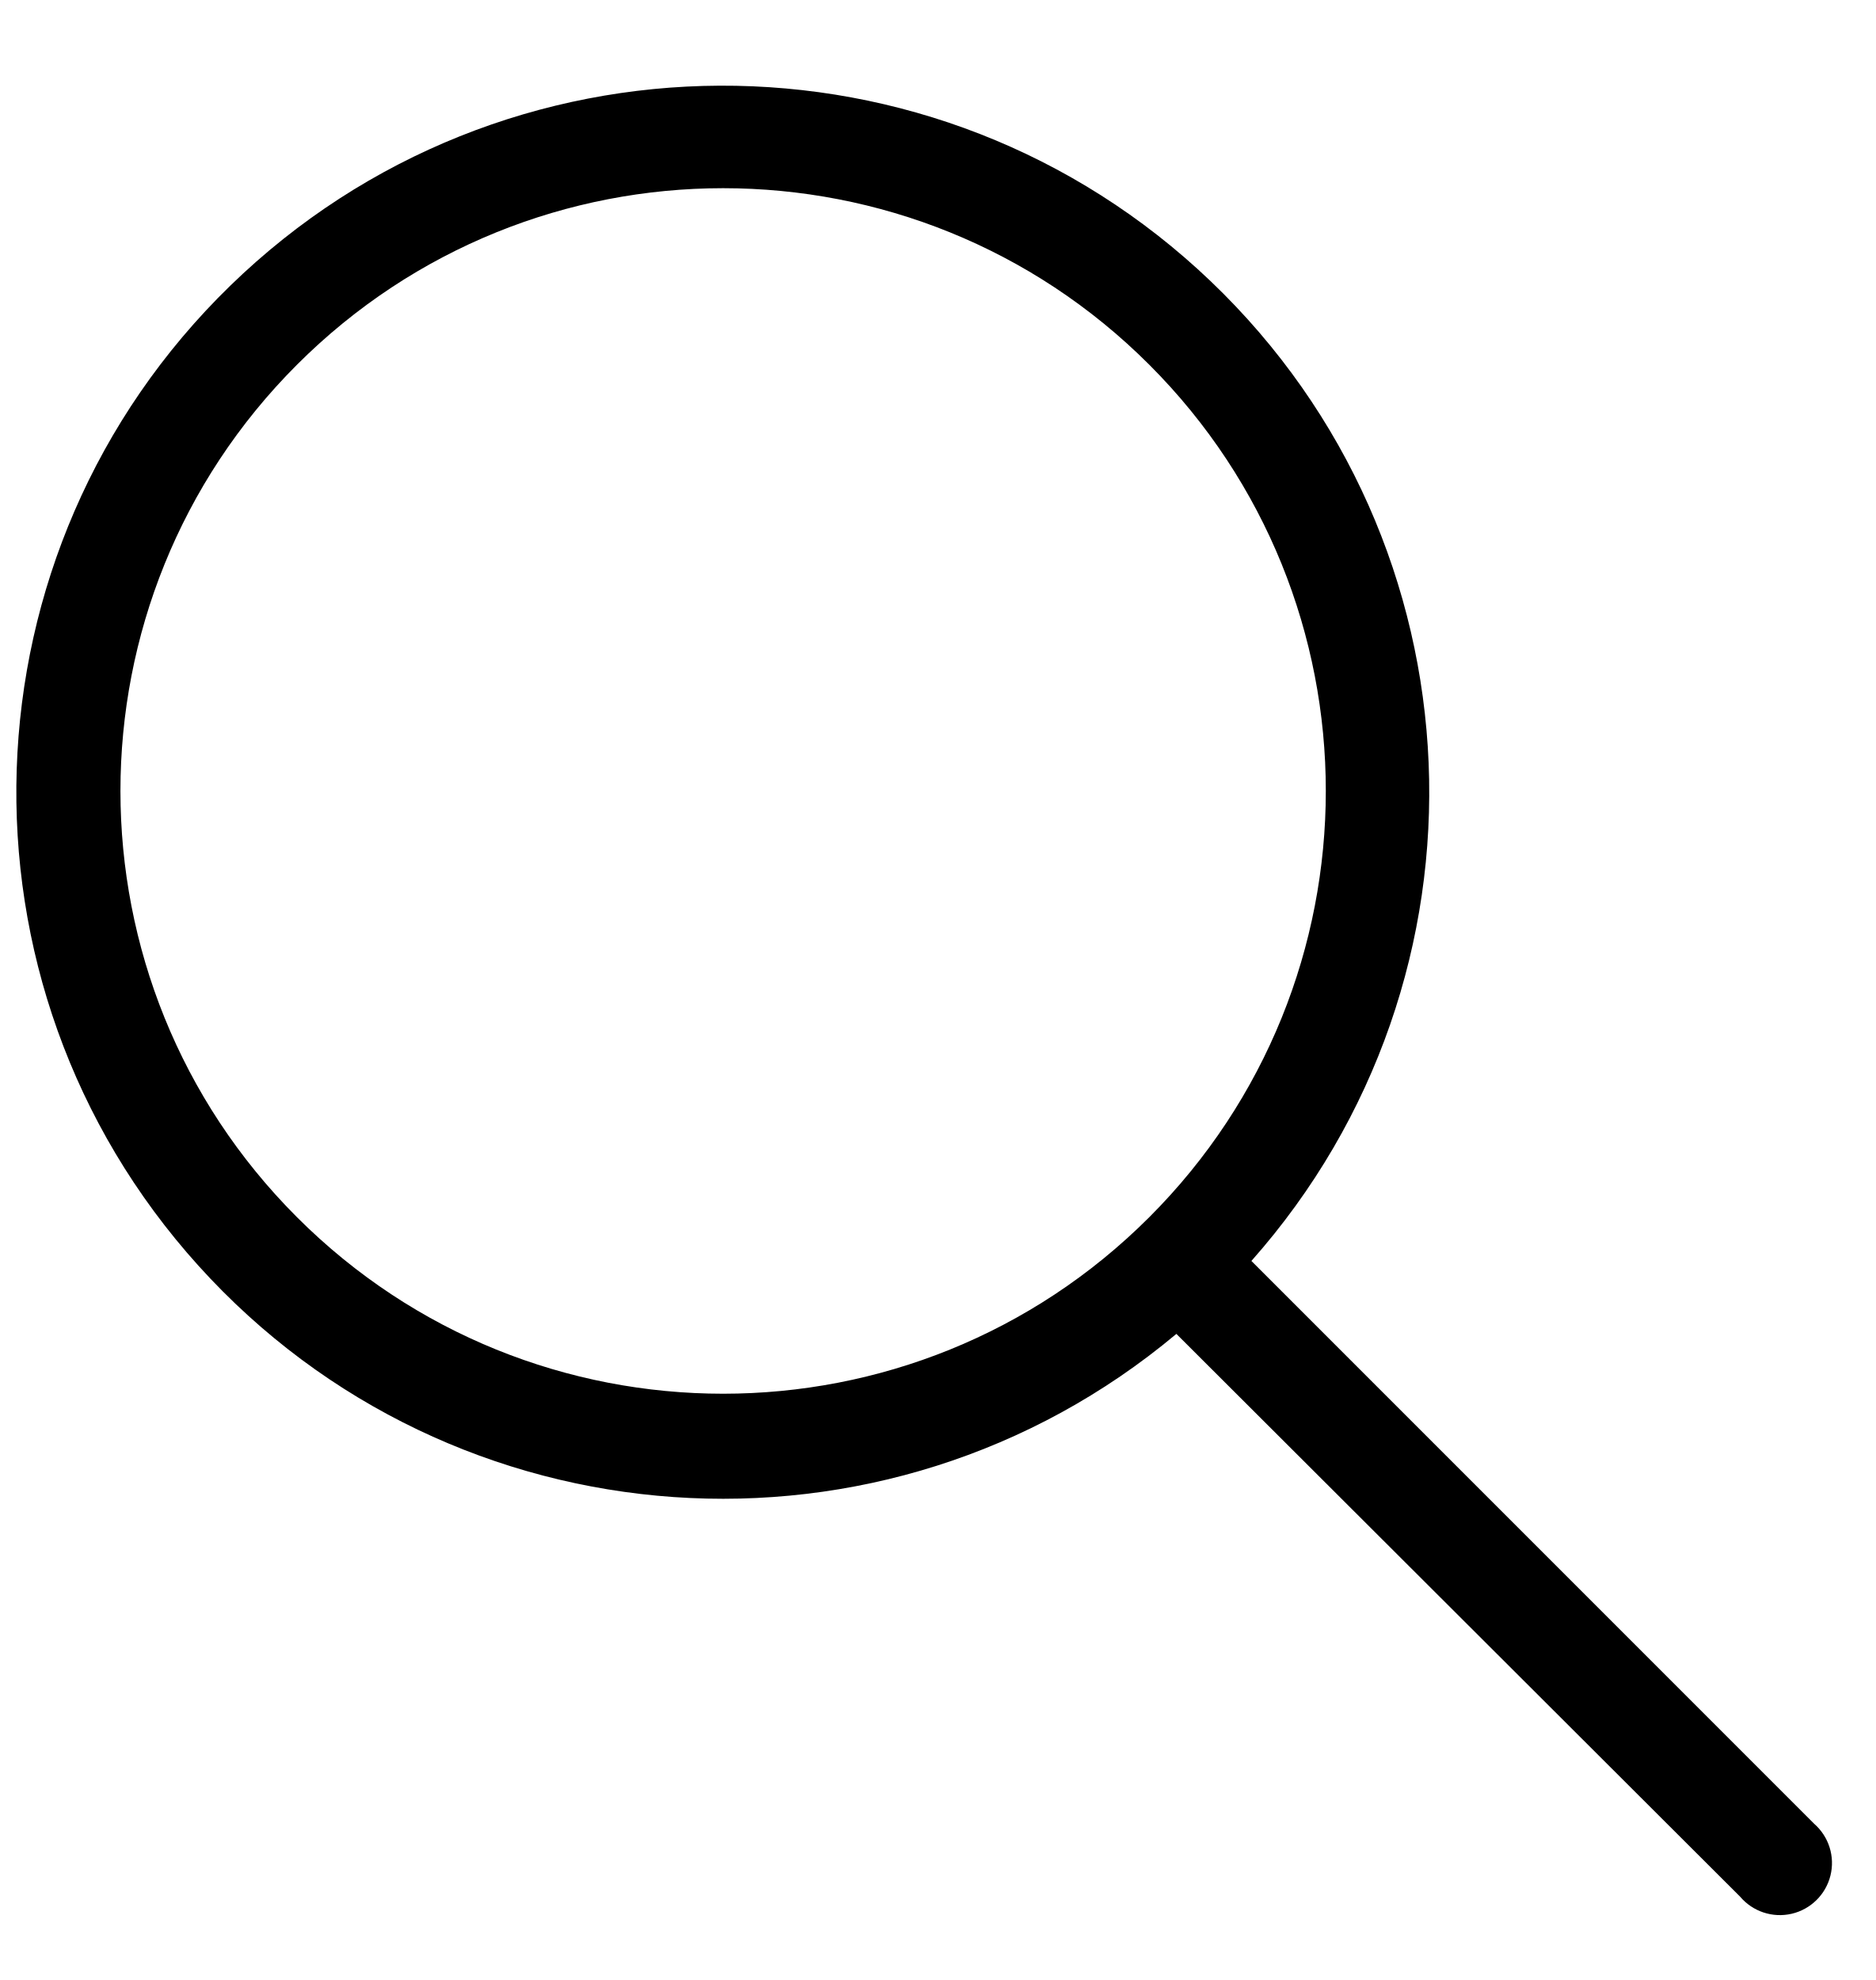
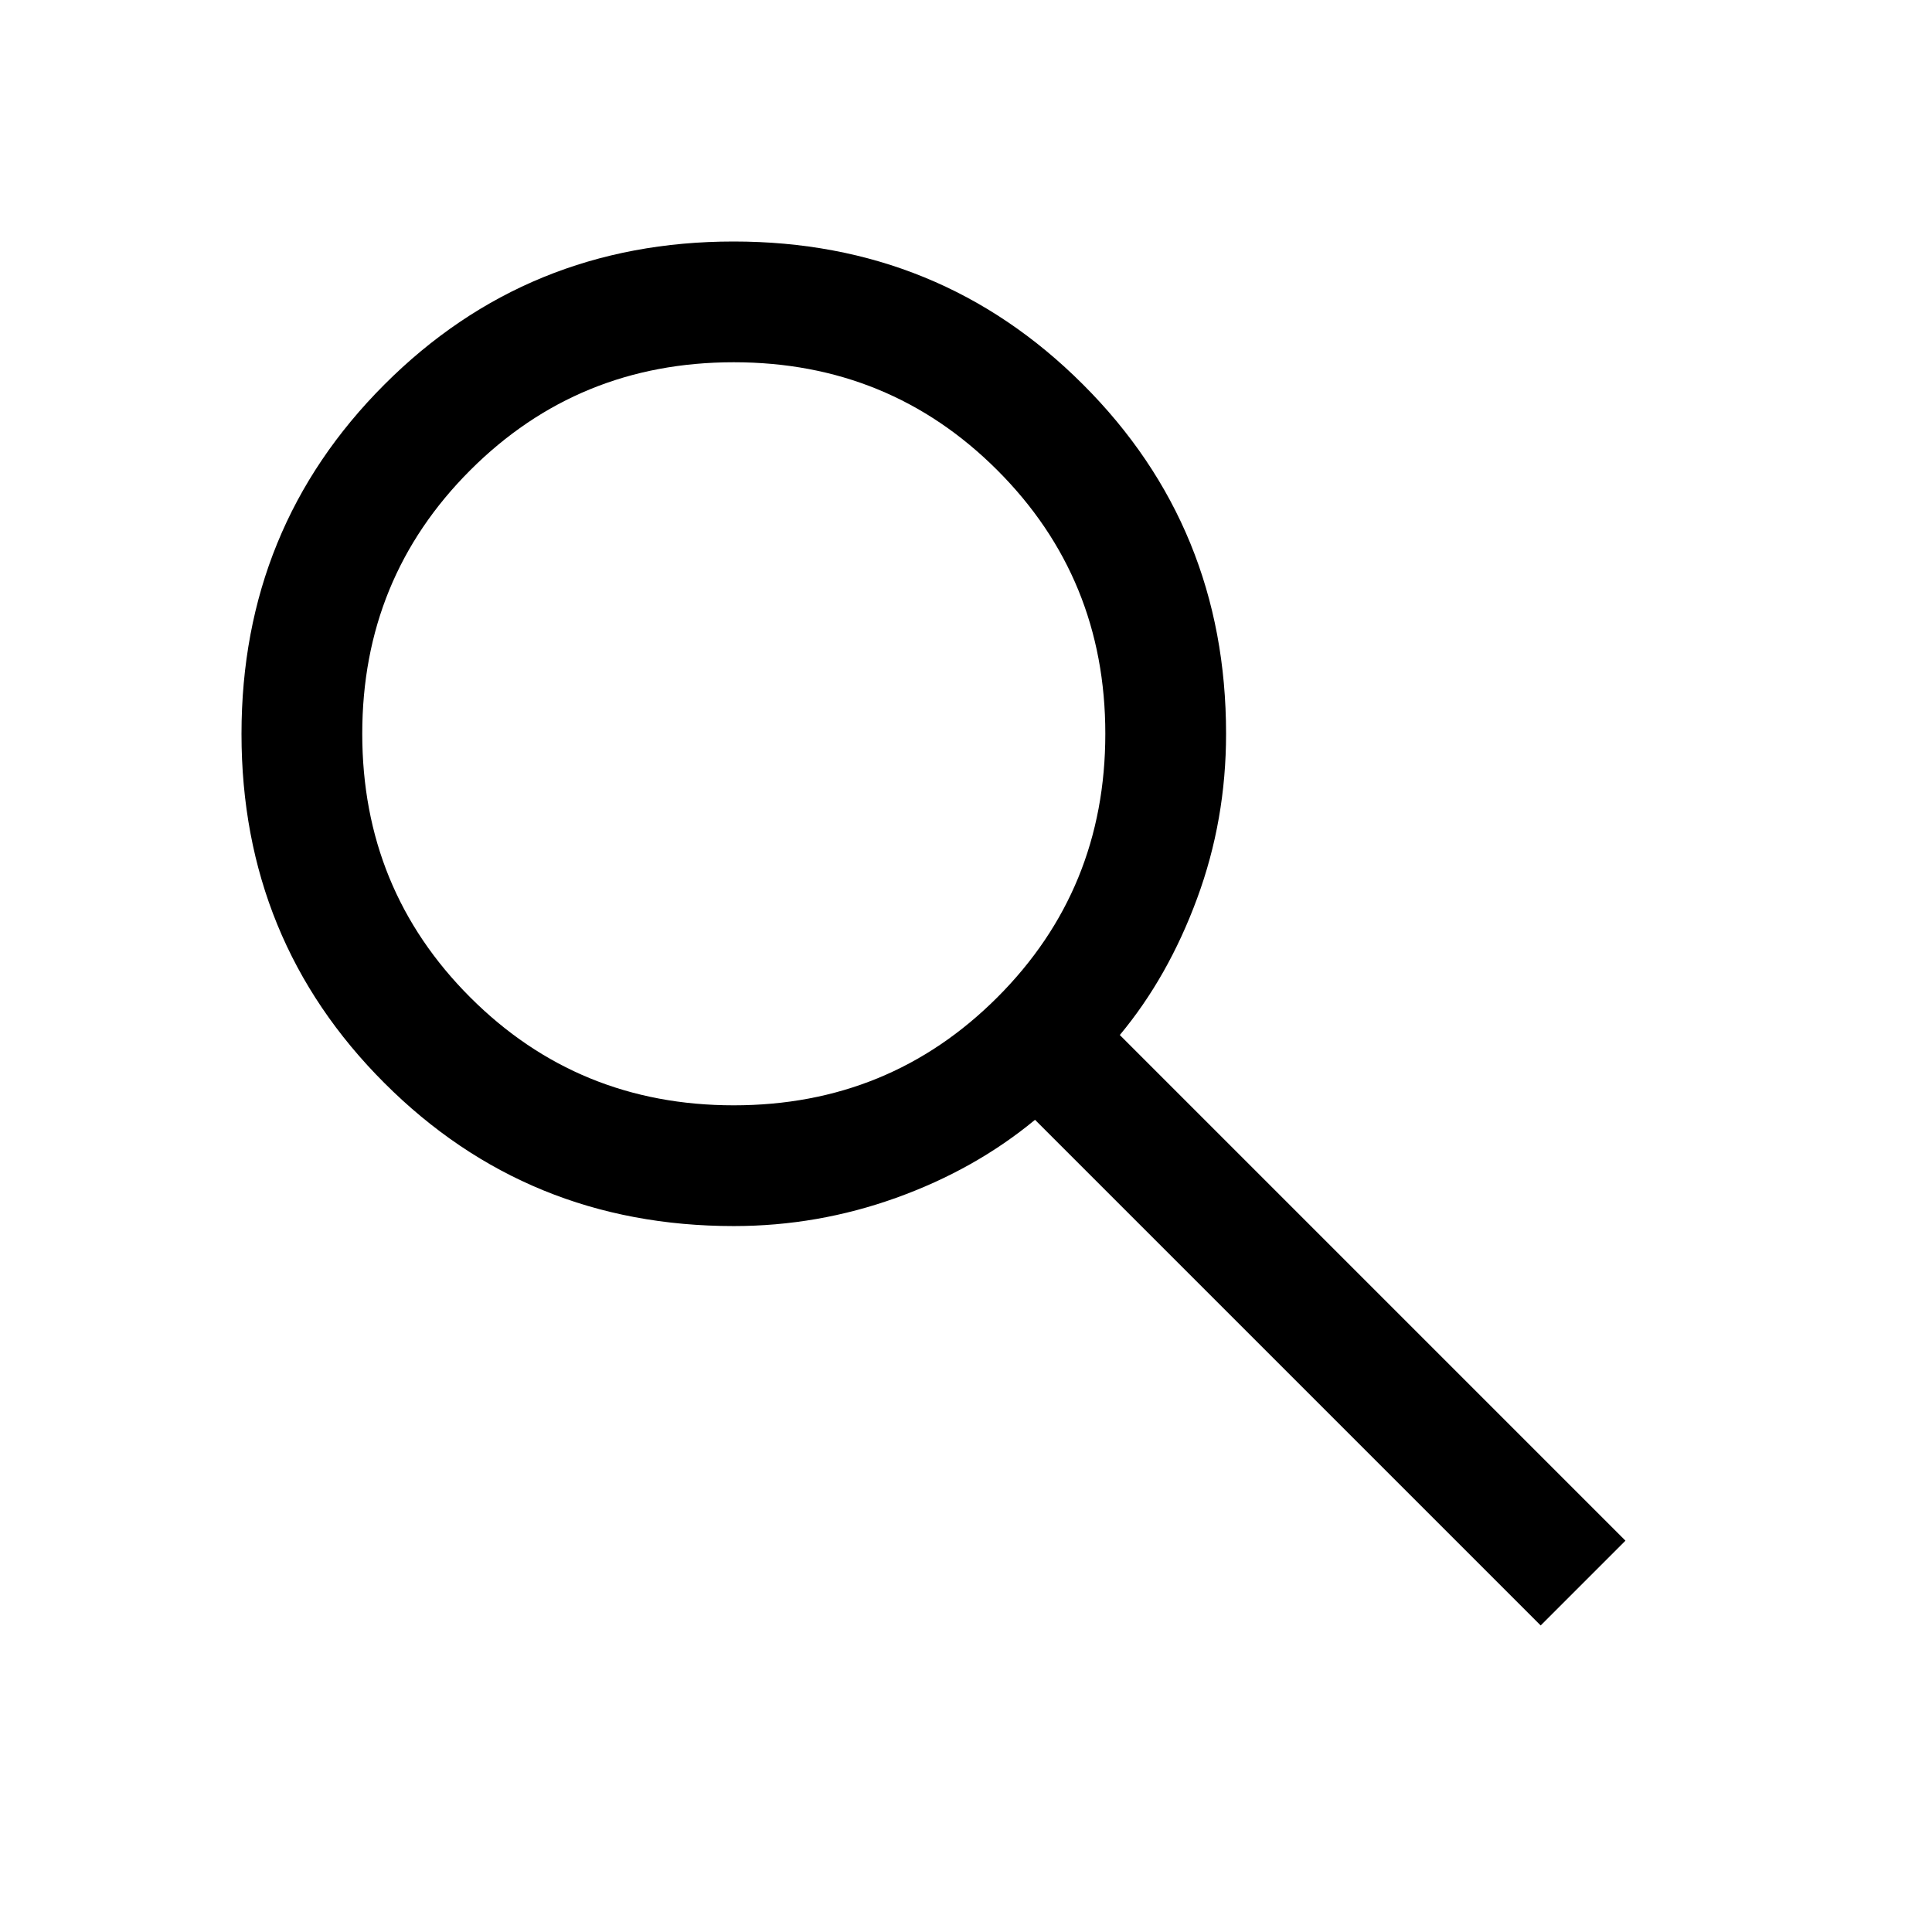
- <svg fill="none" class="icon icon-search" viewBox="0 0 18 19">
-   <path fill="currentColor" fill-rule="evenodd" d="M11.03 11.68A5.784 5.784 0 1 1 2.85 3.5a5.784 5.784 0 0 1 8.18 8.18m.26 1.12a6.78 6.78 0 1 1 .72-.7l5.4 5.4a.5.5 0 1 1-.71.7z" clip-rule="evenodd" />
+ <svg xmlns="http://www.w3.org/2000/svg" class="icon icon-search" width="18" height="18" viewBox="0 0 18 18" fill="none">
+   <path d="M14.354 15.144L9.643 10.433C9.268 10.743 8.837 10.985 8.349 11.16C7.862 11.335 7.358 11.423 6.836 11.423C5.555 11.423 4.47 10.979 3.582 10.091C2.694 9.204 2.25 8.119 2.25 6.838C2.25 5.556 2.694 4.471 3.581 3.583C4.469 2.694 5.554 2.25 6.835 2.25C8.117 2.25 9.202 2.694 10.09 3.582C10.979 4.47 11.423 5.555 11.423 6.836C11.423 7.372 11.333 7.884 11.153 8.371C10.973 8.859 10.733 9.283 10.433 9.643L15.144 14.354L14.354 15.144ZM6.836 10.298C7.803 10.298 8.621 9.963 9.292 9.292C9.963 8.621 10.298 7.803 10.298 6.836C10.298 5.87 9.963 5.052 9.292 4.381C8.621 3.71 7.803 3.375 6.836 3.375C5.87 3.375 5.052 3.71 4.381 4.381C3.71 5.052 3.375 5.87 3.375 6.836C3.375 7.803 3.71 8.621 4.381 9.292C5.052 9.963 5.87 10.298 6.836 10.298Z" fill="currentColor" fill-rule="evenodd" />
</svg>
